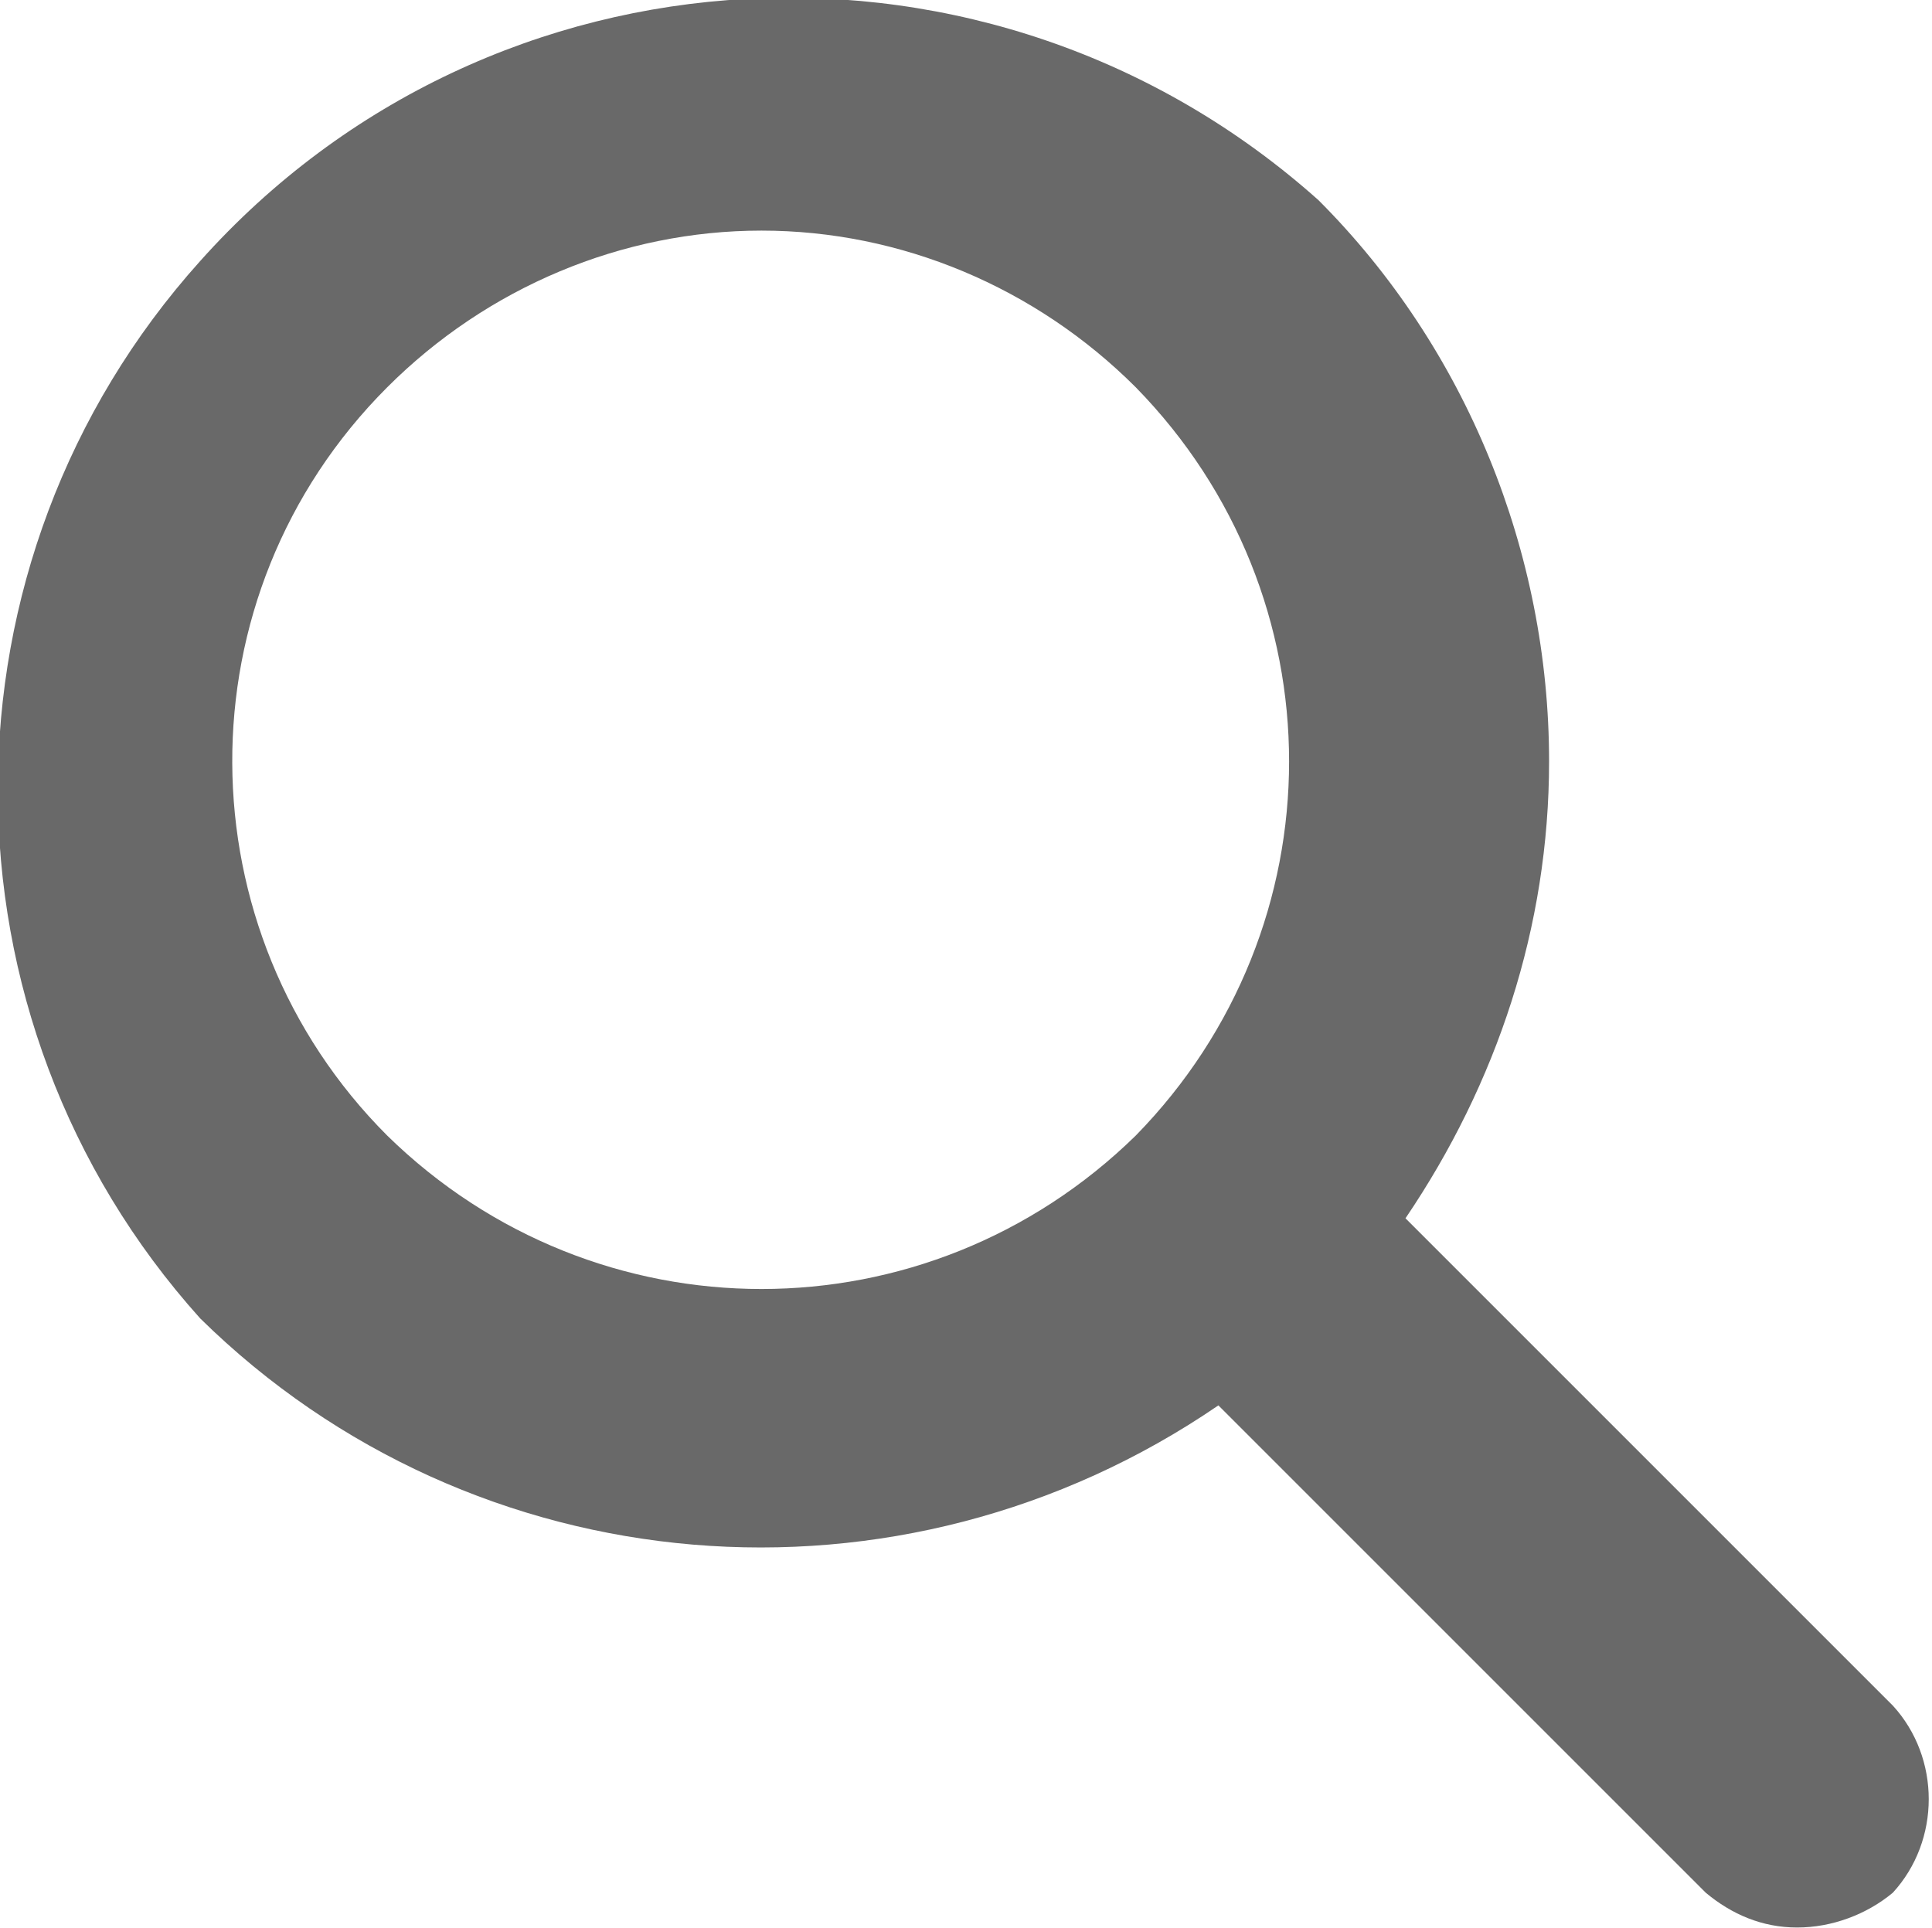
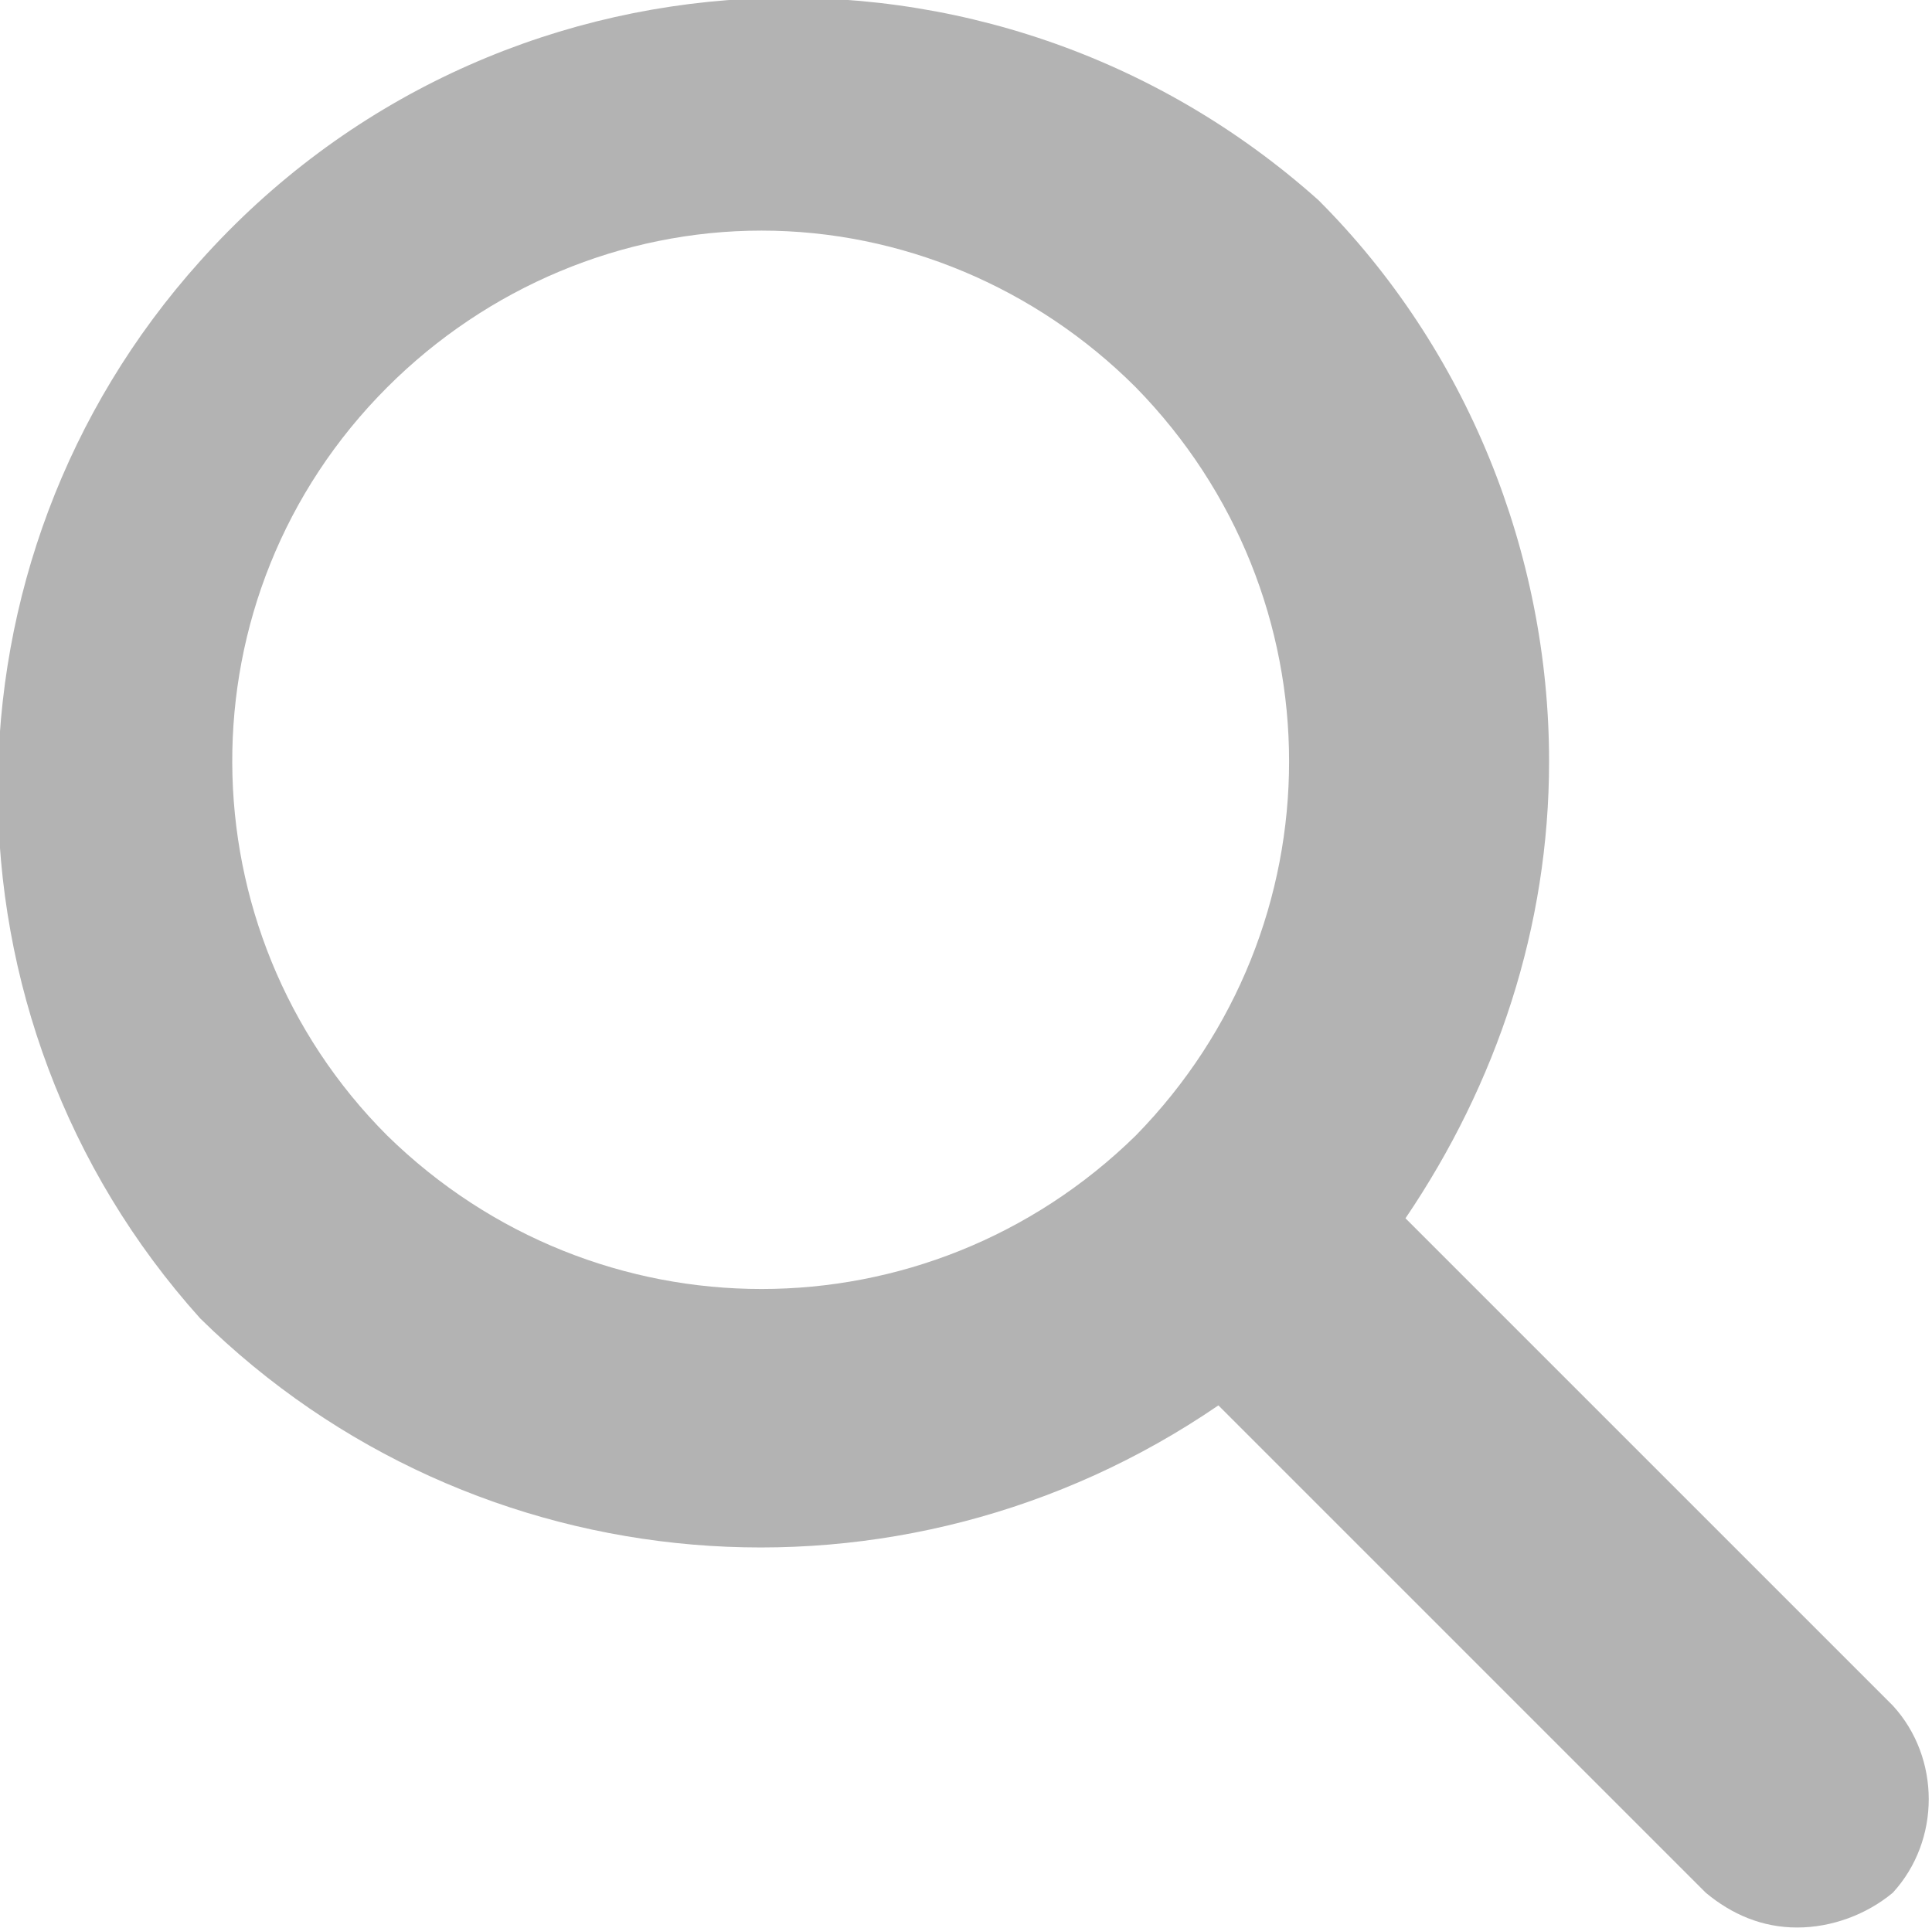
<svg xmlns="http://www.w3.org/2000/svg" version="1.1" id="Layer_1" x="0px" y="0px" viewBox="-227.8 361.2 44.4 44.3" style="enable-background:new -227.8 361.2 44.4 44.3;" xml:space="preserve">
-   <path fill="#696969" d="M-199.8,393.5l11.2,11.2c0.6,0.5,1.3,0.8,2.1,0.8c0.8,0,1.6-0.3,2.2-0.8c1.1-1.2,1.1-3.1,0-4.3l-11.2-11.2  c2.1-3.1,3.3-6.7,3.3-10.5c0-4.8-1.9-9.5-5.3-12.9c-7.5-6.7-19-6.1-25.7,1.4c-6.2,6.9-6.2,17.4,0,24.3  C-216.9,397.7-207.1,398.5-199.8,393.5z M-218.9,370.1c2.3-2.3,5.4-3.6,8.6-3.6c3.2,0,6.3,1.3,8.6,3.6c4.7,4.8,4.7,12.4,0,17.2l0,0  c-4.8,4.7-12.4,4.7-17.2,0C-223.6,382.6-223.7,374.9-218.9,370.1C-218.9,370.2-218.9,370.1-218.9,370.1z" />
+   <path fill="#b3b3b3" d="M-199.8,393.5l11.2,11.2c0.6,0.5,1.3,0.8,2.1,0.8c0.8,0,1.6-0.3,2.2-0.8c1.1-1.2,1.1-3.1,0-4.3l-11.2-11.2  c2.1-3.1,3.3-6.7,3.3-10.5c0-4.8-1.9-9.5-5.3-12.9c-7.5-6.7-19-6.1-25.7,1.4c-6.2,6.9-6.2,17.4,0,24.3  C-216.9,397.7-207.1,398.5-199.8,393.5z M-218.9,370.1c2.3-2.3,5.4-3.6,8.6-3.6c3.2,0,6.3,1.3,8.6,3.6c4.7,4.8,4.7,12.4,0,17.2l0,0  c-4.8,4.7-12.4,4.7-17.2,0C-223.6,382.6-223.7,374.9-218.9,370.1C-218.9,370.2-218.9,370.1-218.9,370.1z" />
</svg>
